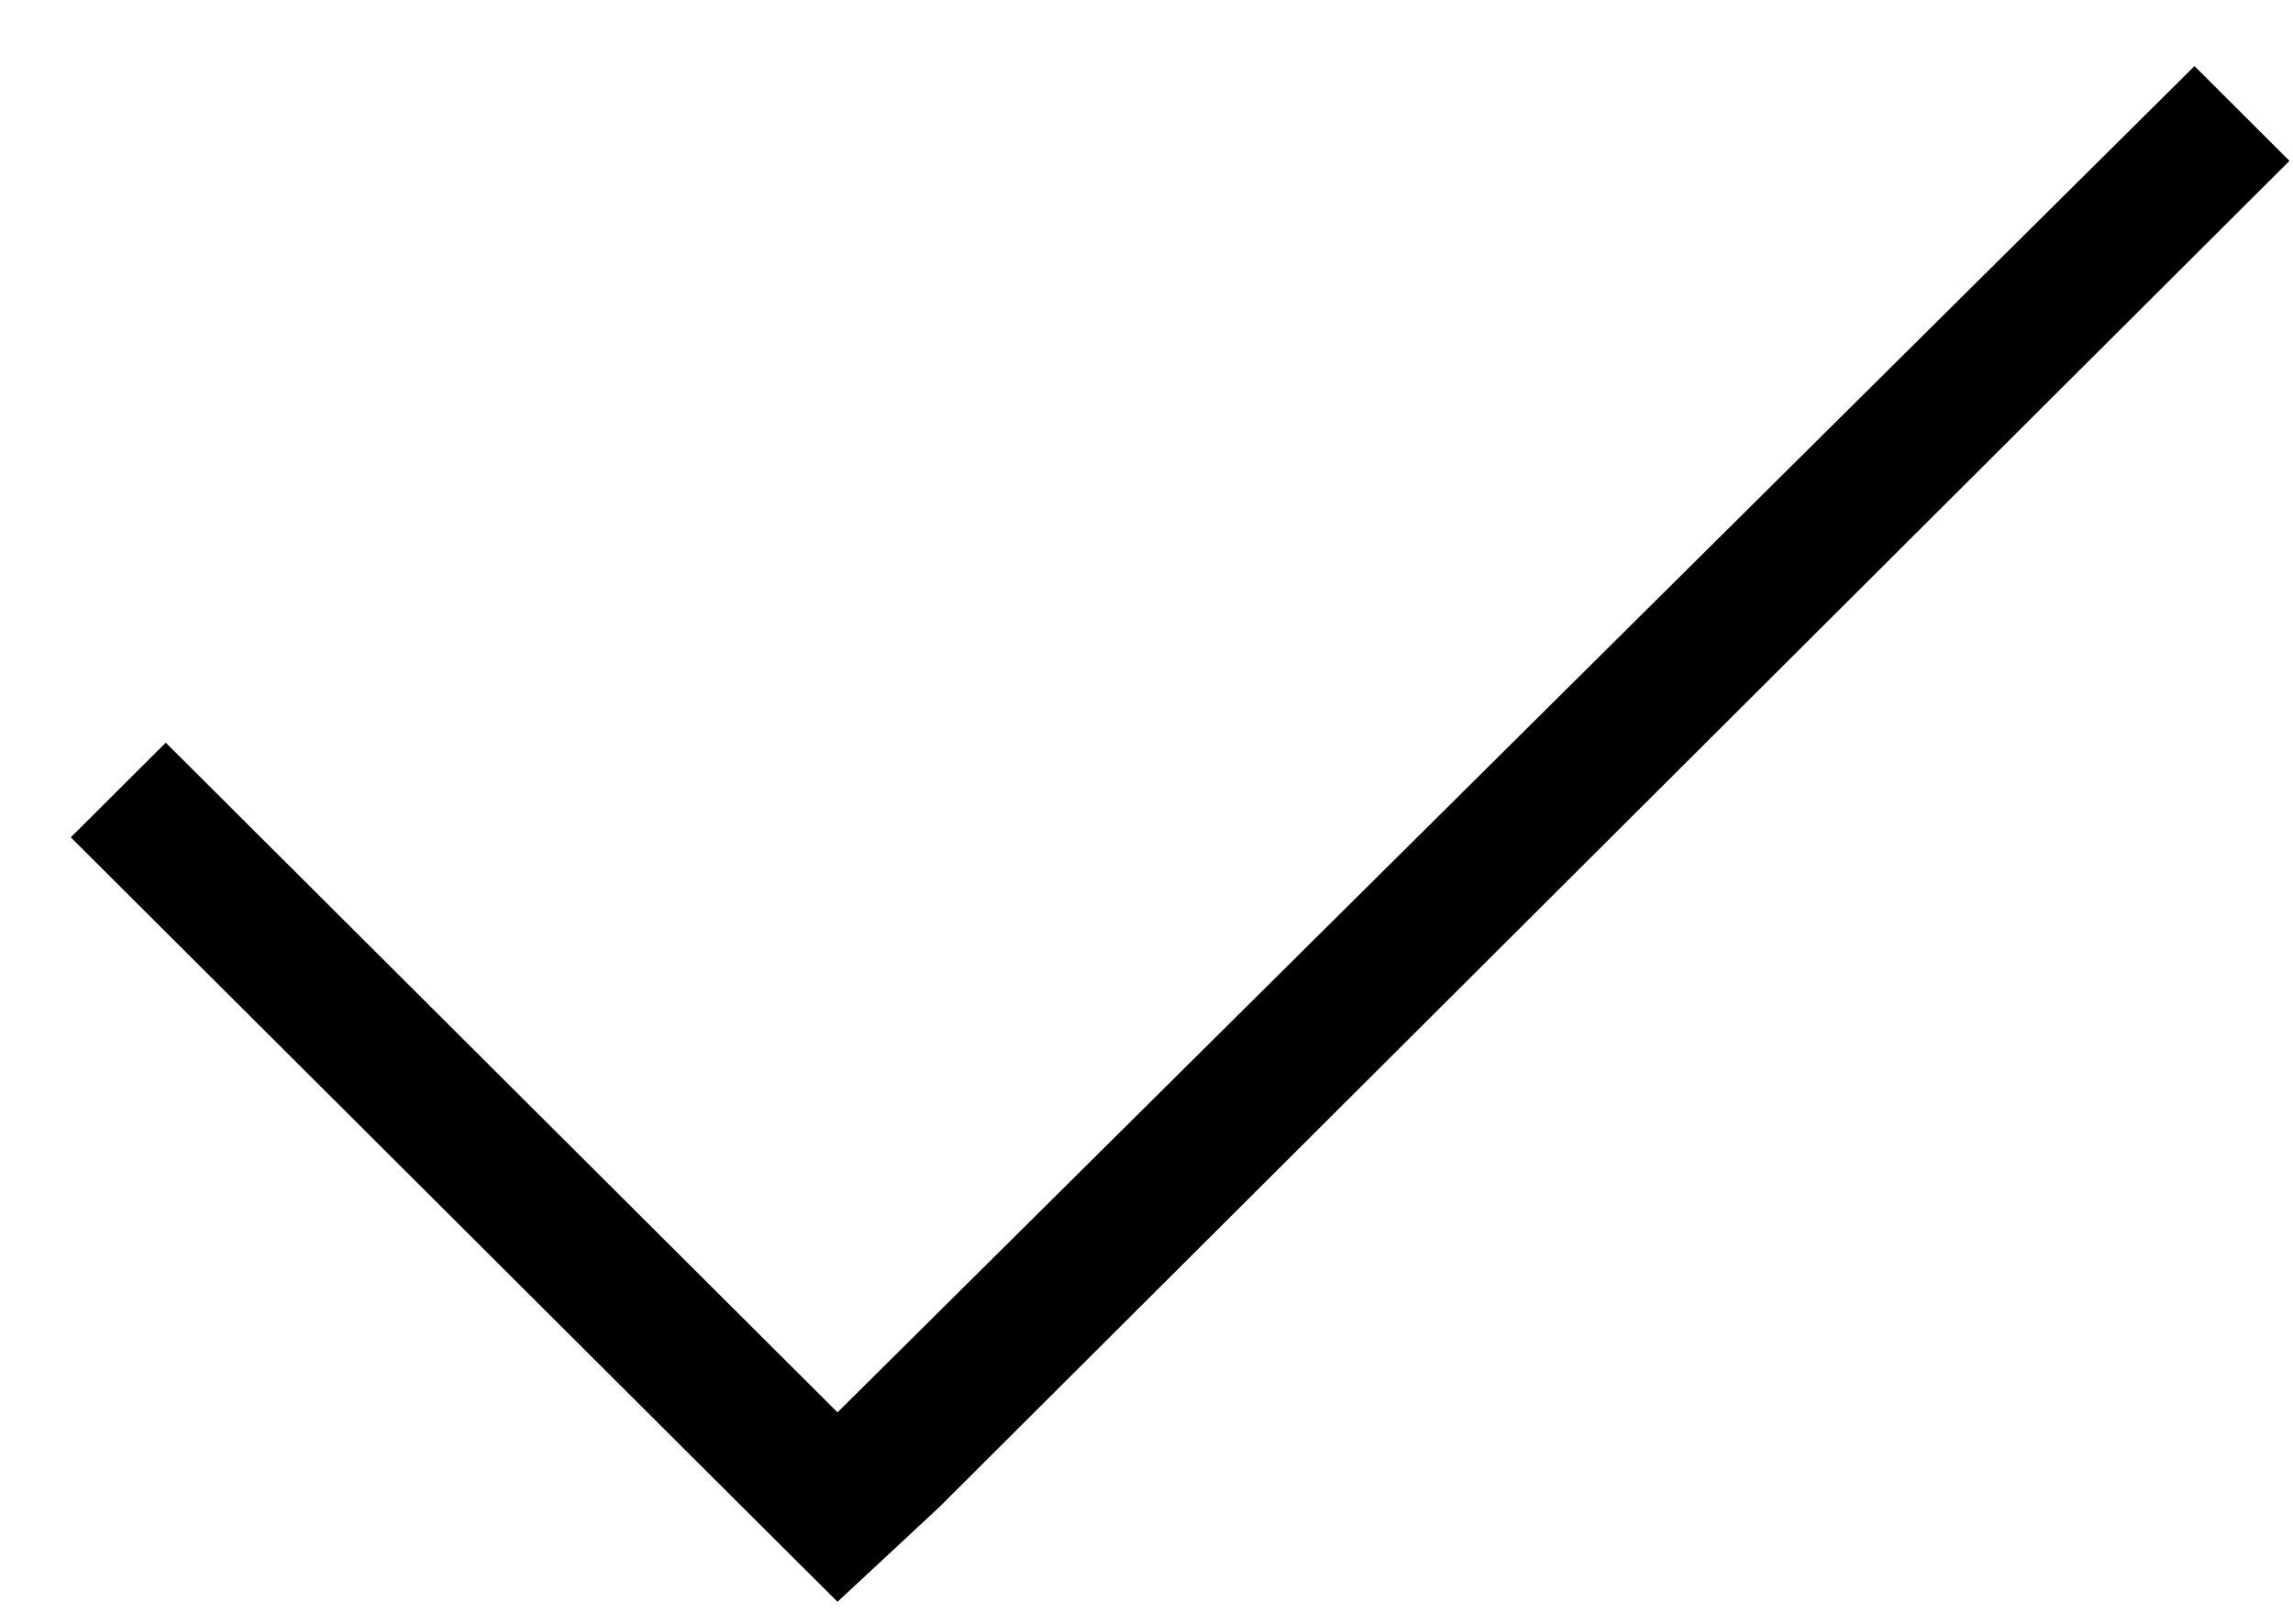
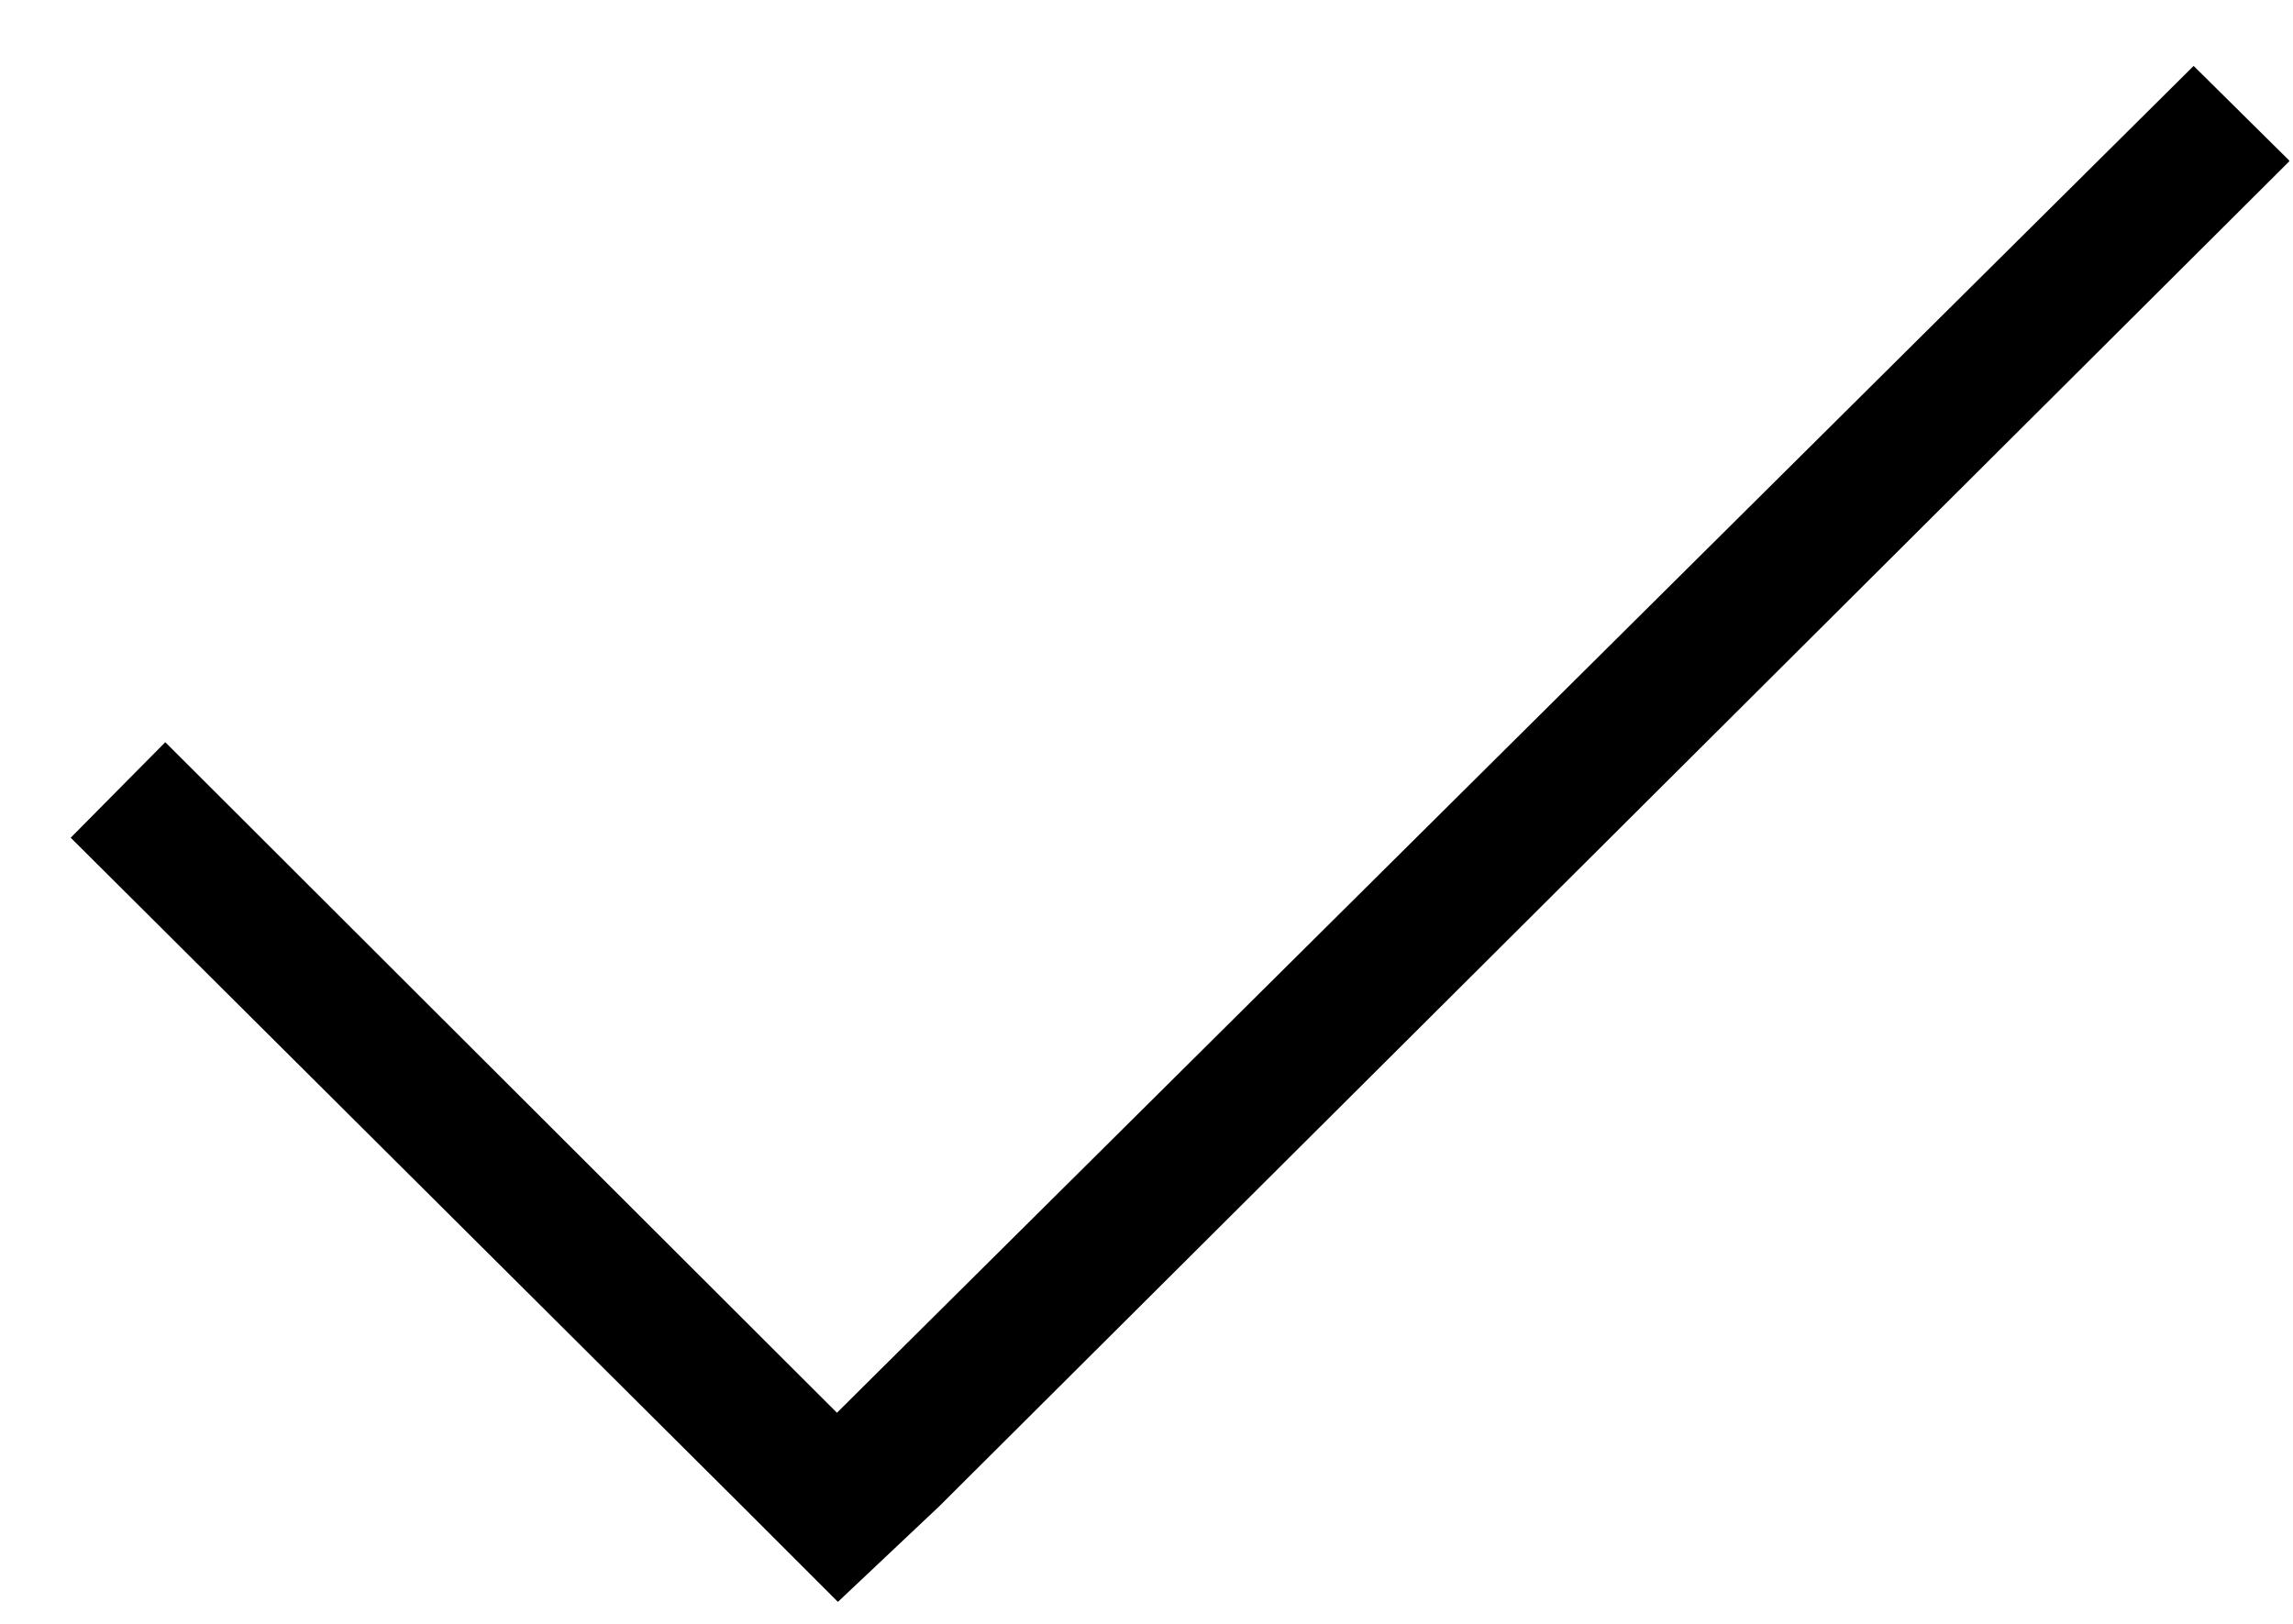
<svg xmlns="http://www.w3.org/2000/svg" width="24" height="17" viewBox="0 0 24 17" fill="none">
-   <path d="M23.963 1.684L22.969 0.692L8.766 14.786L1.735 7.775L0.741 8.766L7.771 15.778L8.766 16.769L9.831 15.778L23.963 1.684Z" fill="black" />
+   <path d="m23.96 1.68-1-.99-14.2 14.1-7.03-7.02-.99 1 7.03 7 1 1 1.06-1L23.96 1.69Z" fill="#000" />
</svg>
